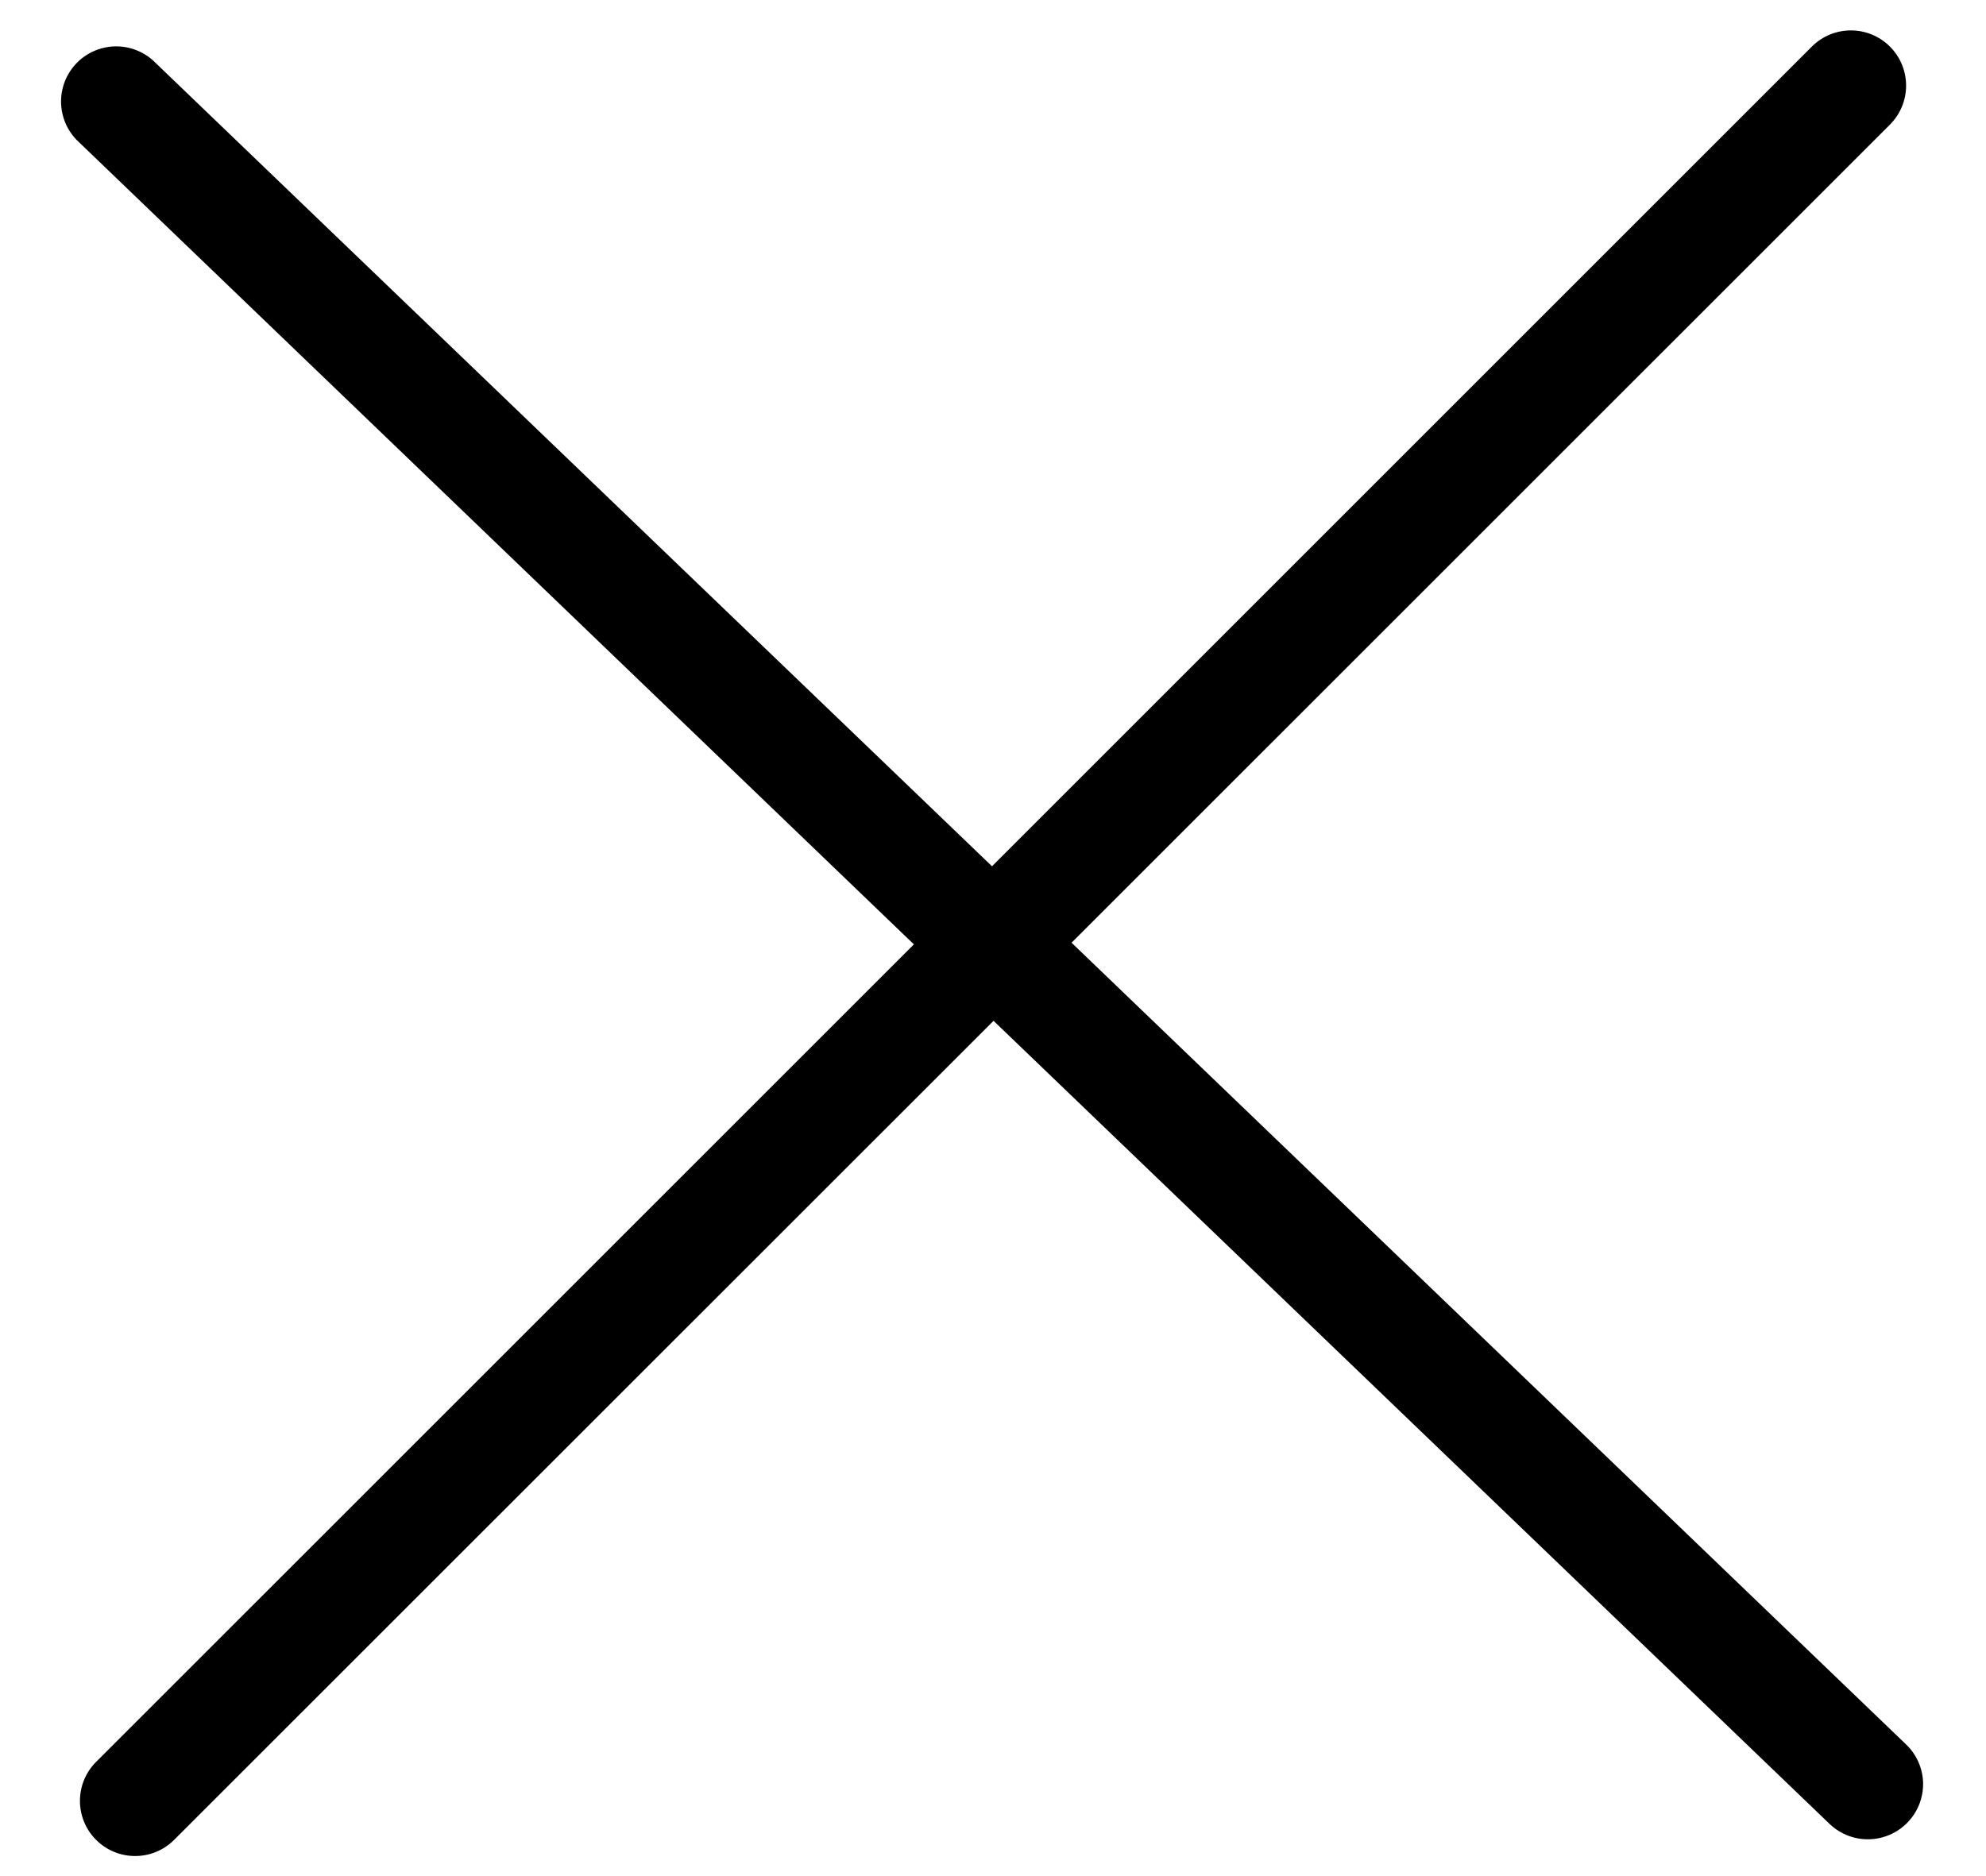
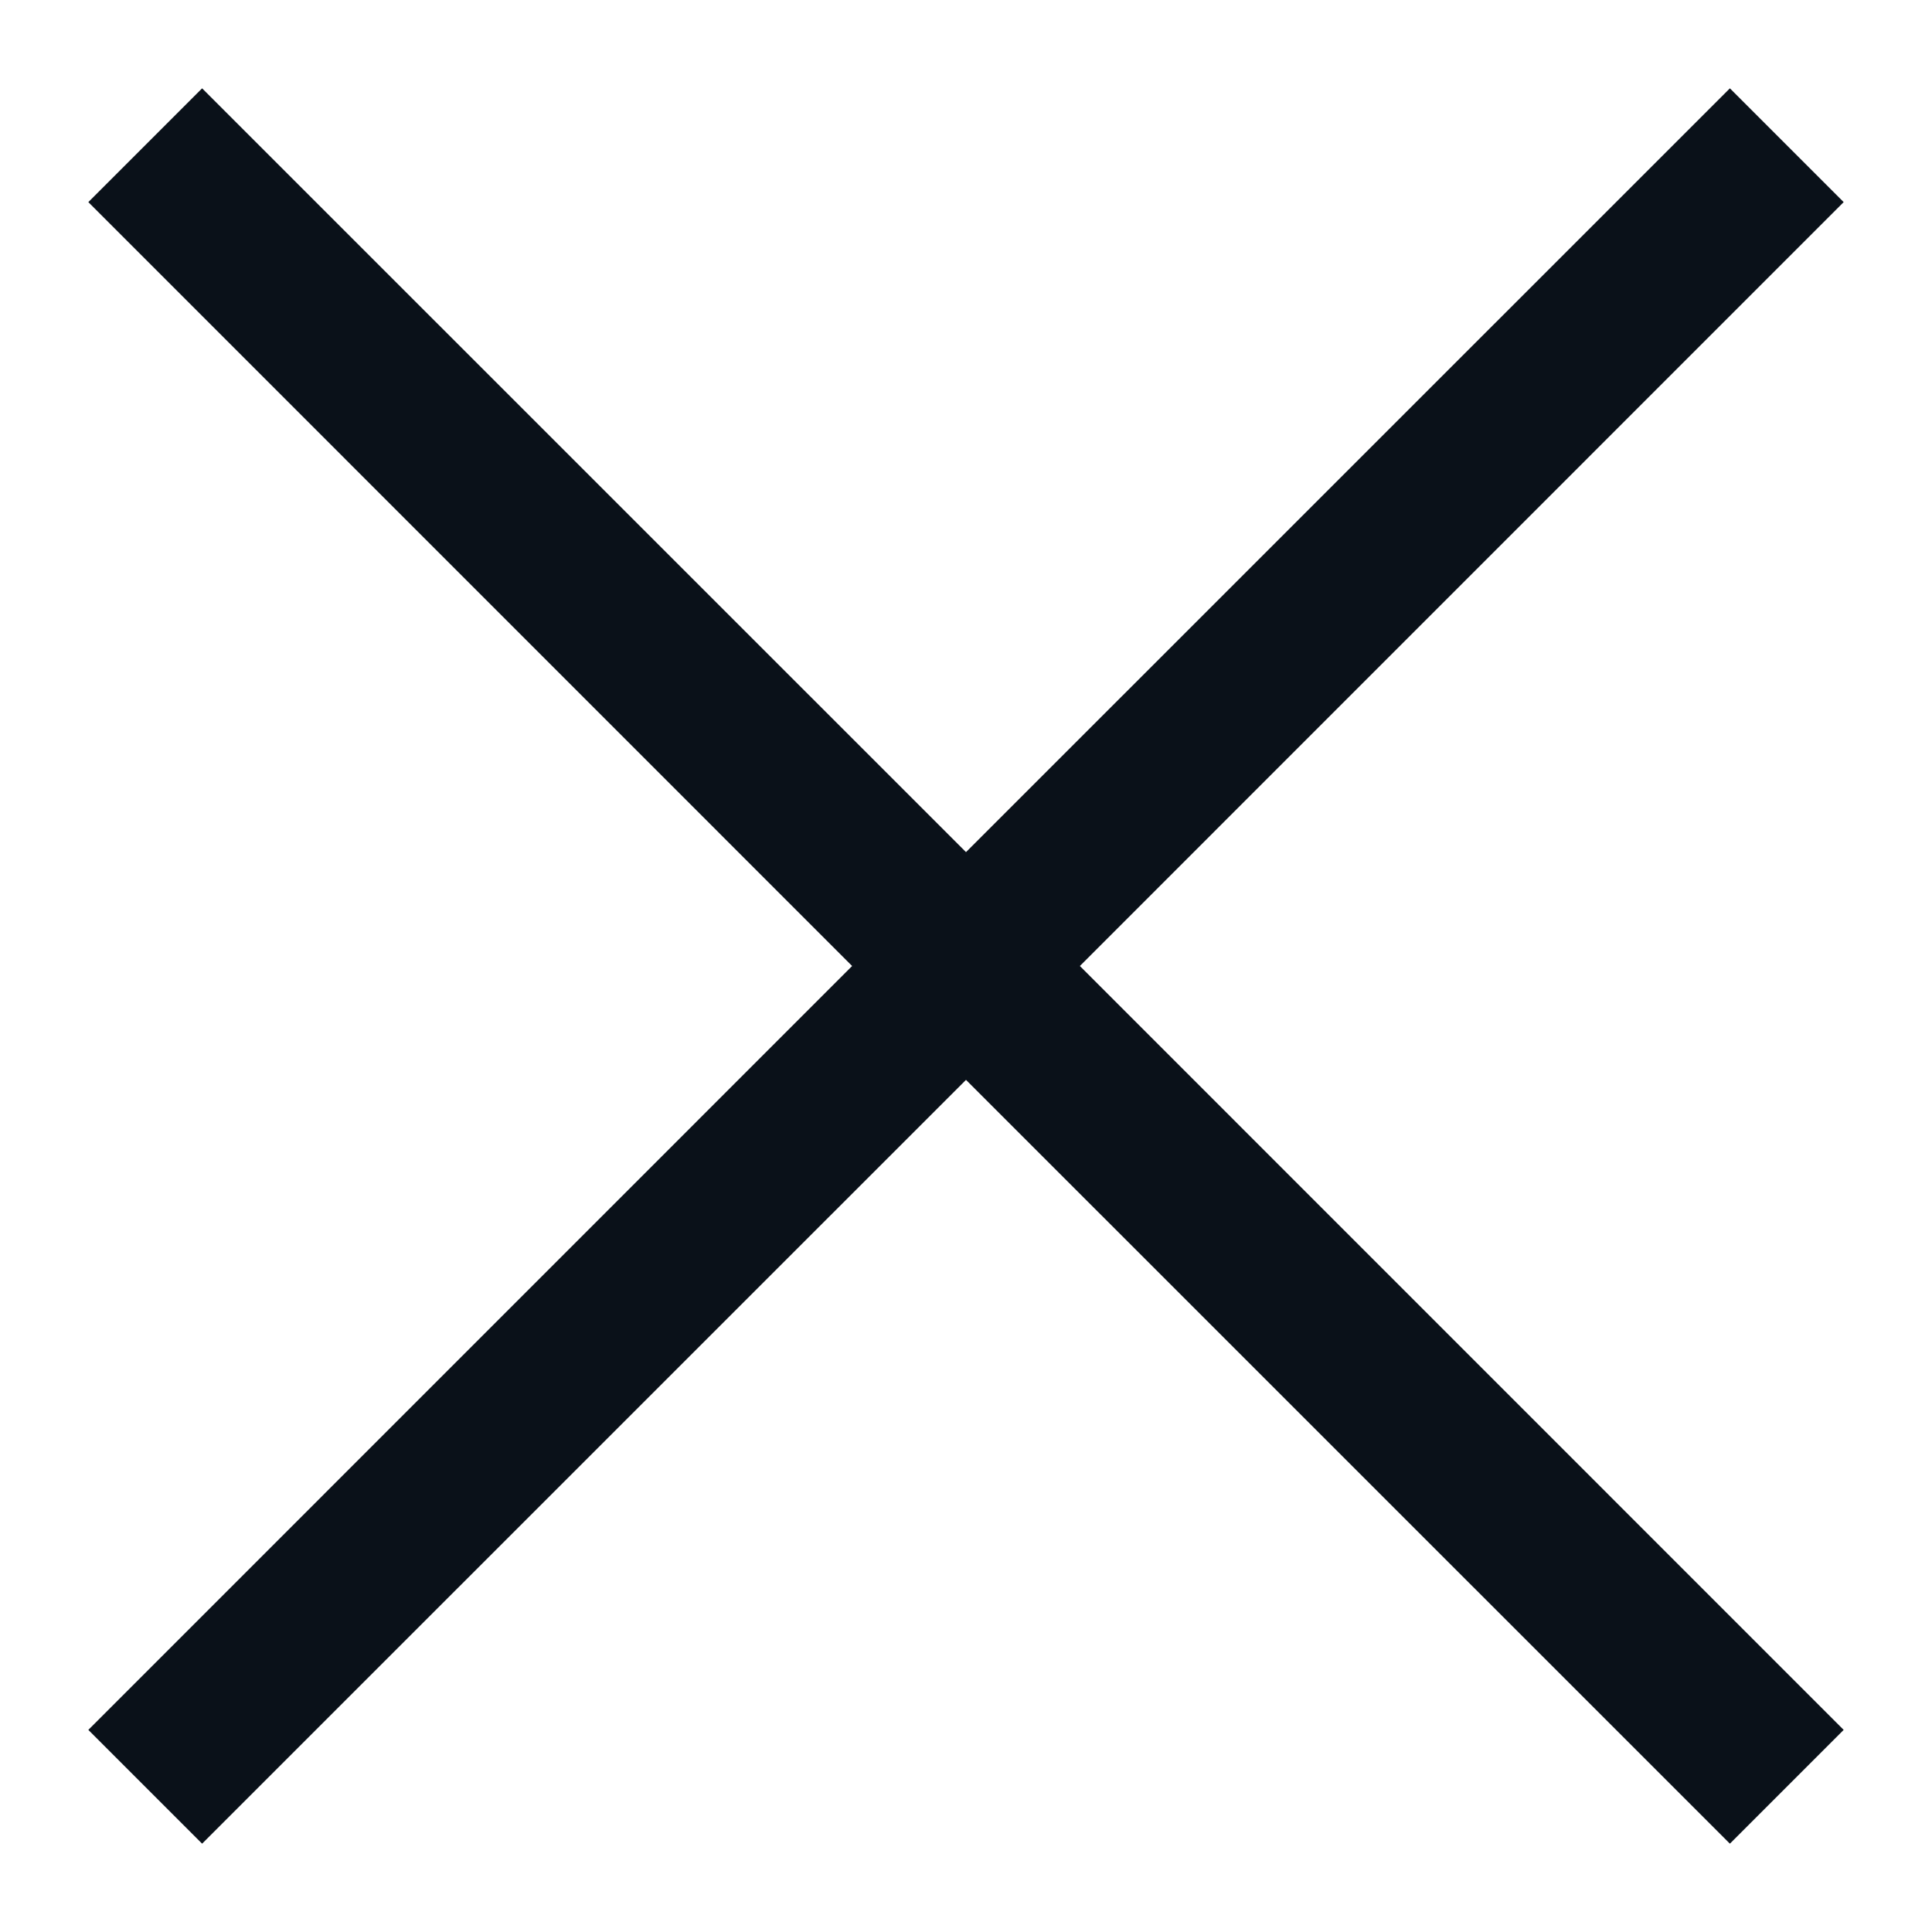
- <svg xmlns="http://www.w3.org/2000/svg" fill="none" class="icon icon-close" viewBox="0 0 18 17">
-   <path fill="currentColor" d="M.865 15.978a.5.5 0 0 0 .707.707l7.433-7.431 7.579 7.282a.501.501 0 0 0 .846-.37.5.5 0 0 0-.153-.351L9.712 8.546l7.417-7.416a.5.5 0 1 0-.707-.708L8.991 7.853 1.413.573a.5.5 0 1 0-.693.72l7.563 7.268z" />
+ <svg xmlns="http://www.w3.org/2000/svg" width="18" height="18" viewBox="0 0 18 18" fill="none">
+   <path fill-rule="evenodd" clip-rule="evenodd" d="M9 10.061L16.117 17.177L17.177 16.117L10.061 9L17.177 1.883L16.117 0.823L9 7.939L1.883 0.823L0.823 1.883L7.939 9L0.823 16.117L1.883 17.177L9 10.061Z" fill="#0A1119" />
</svg>
